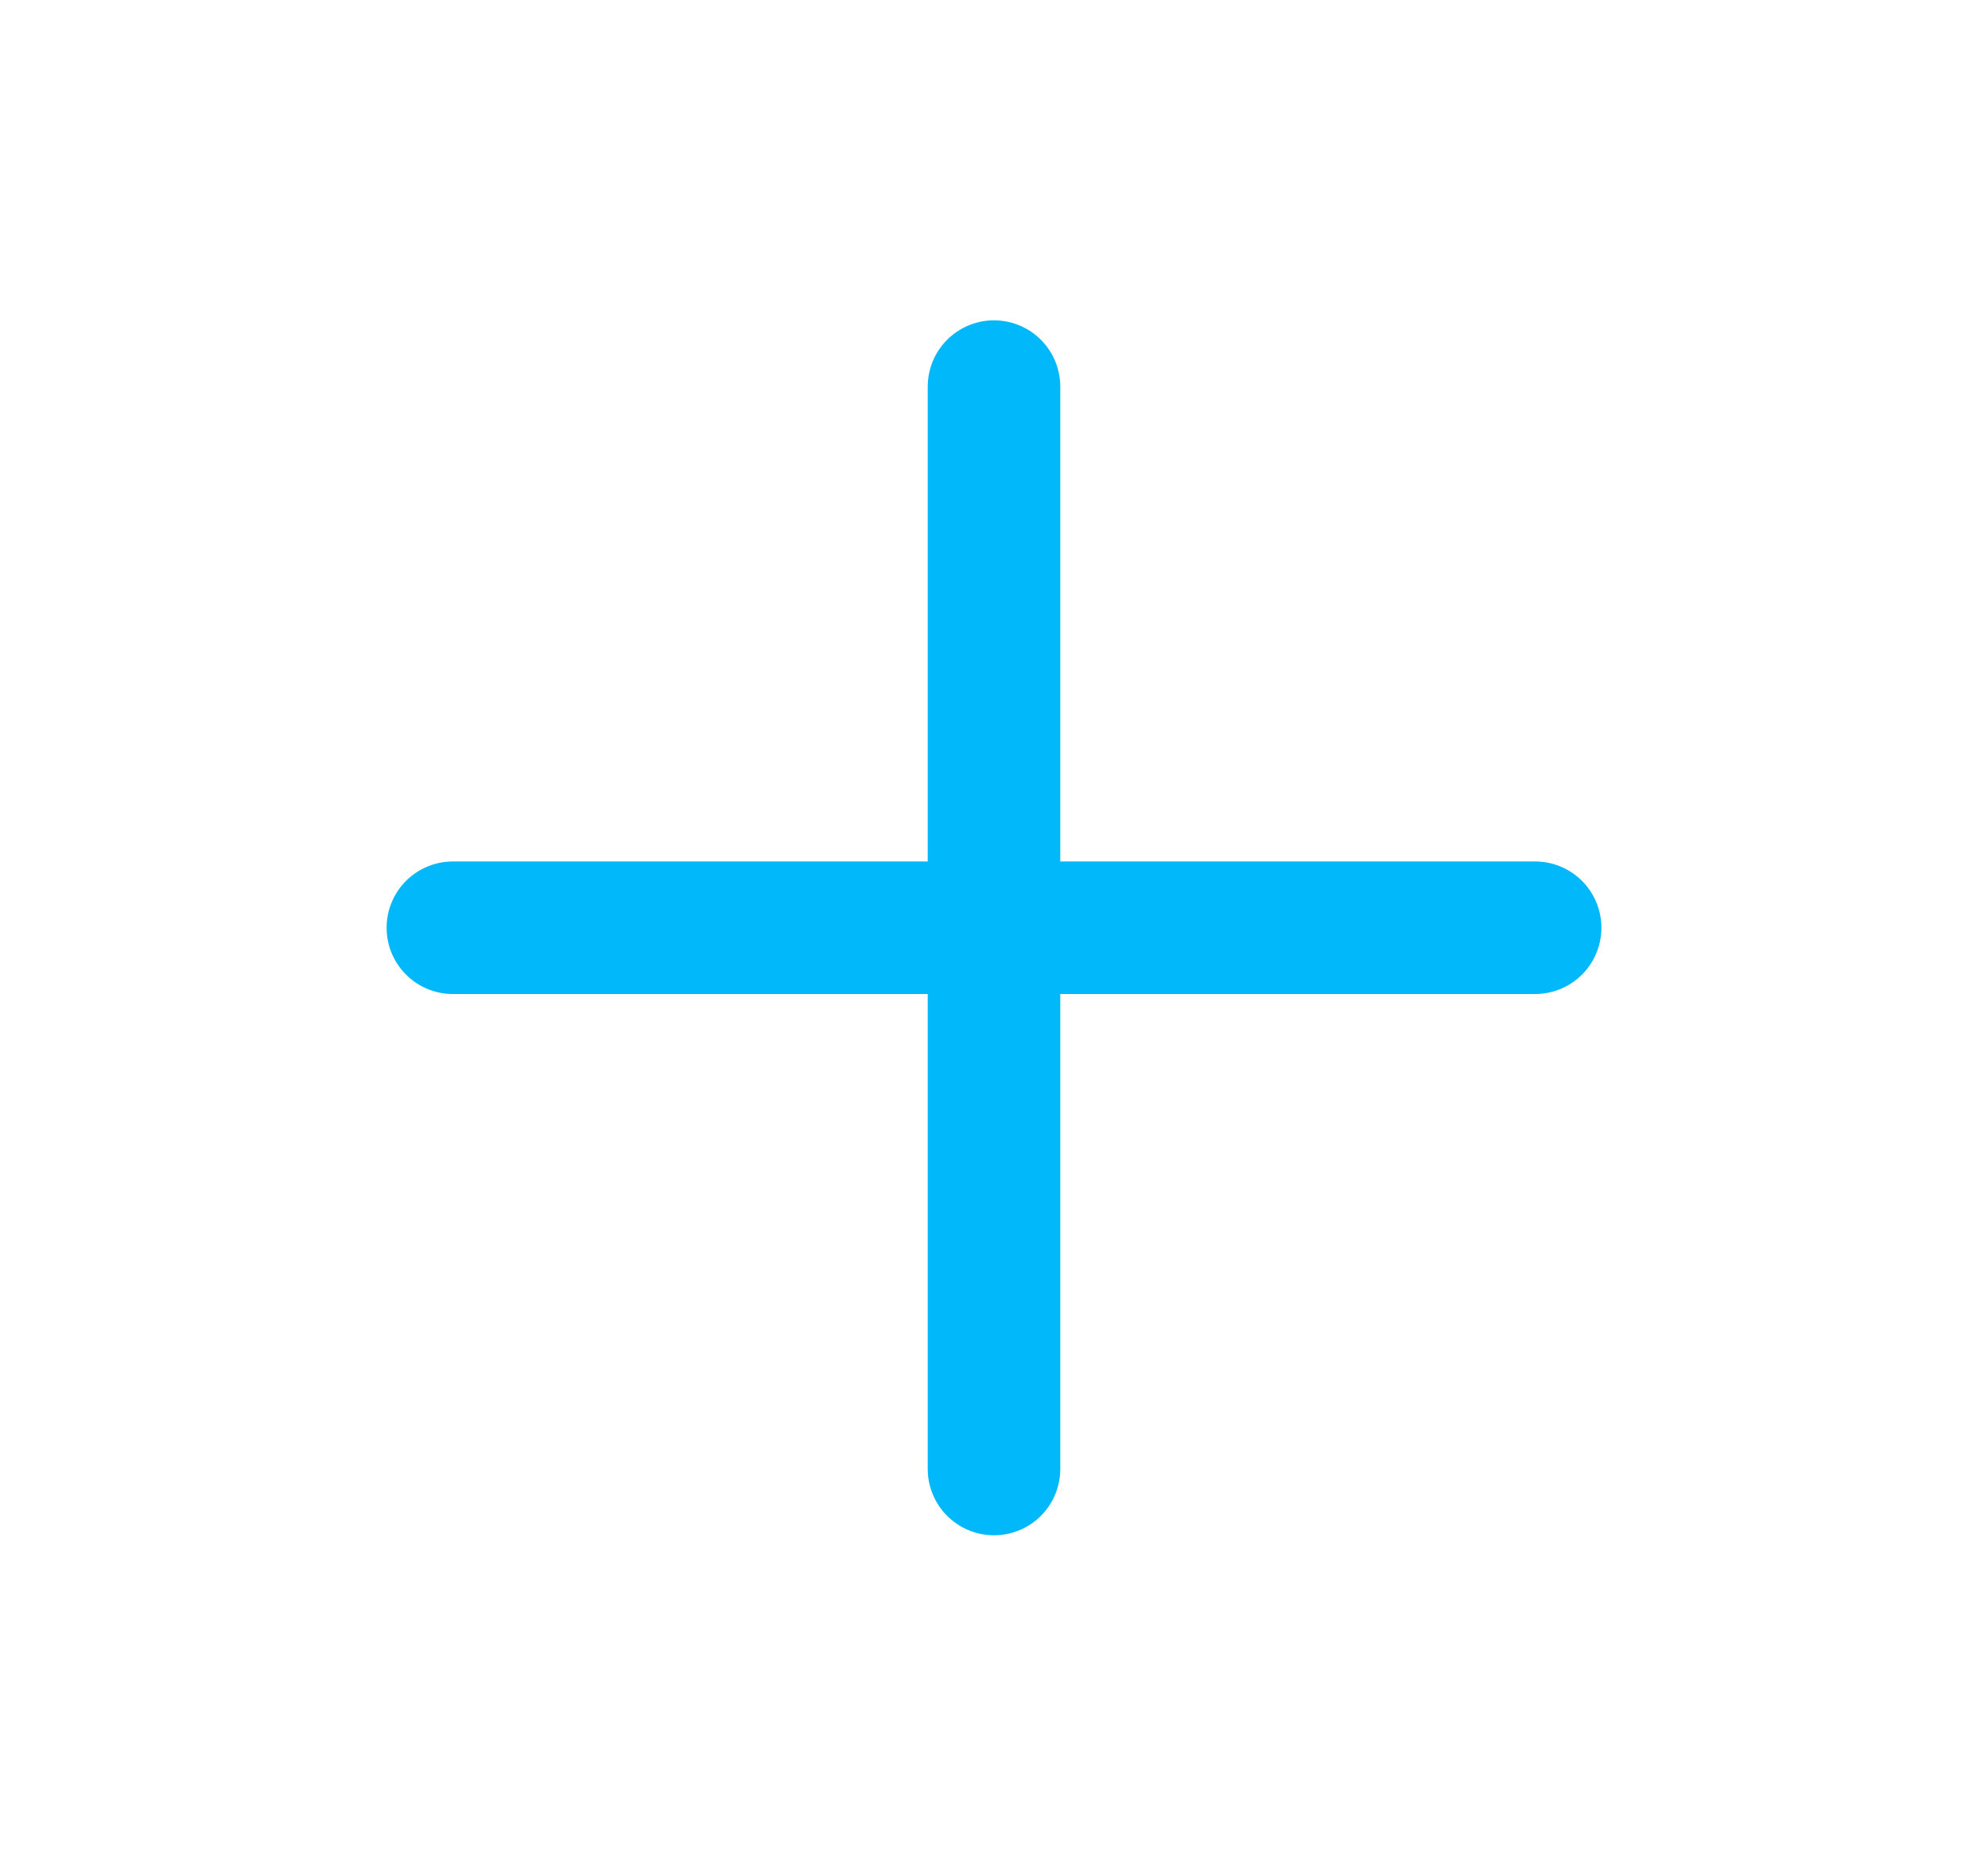
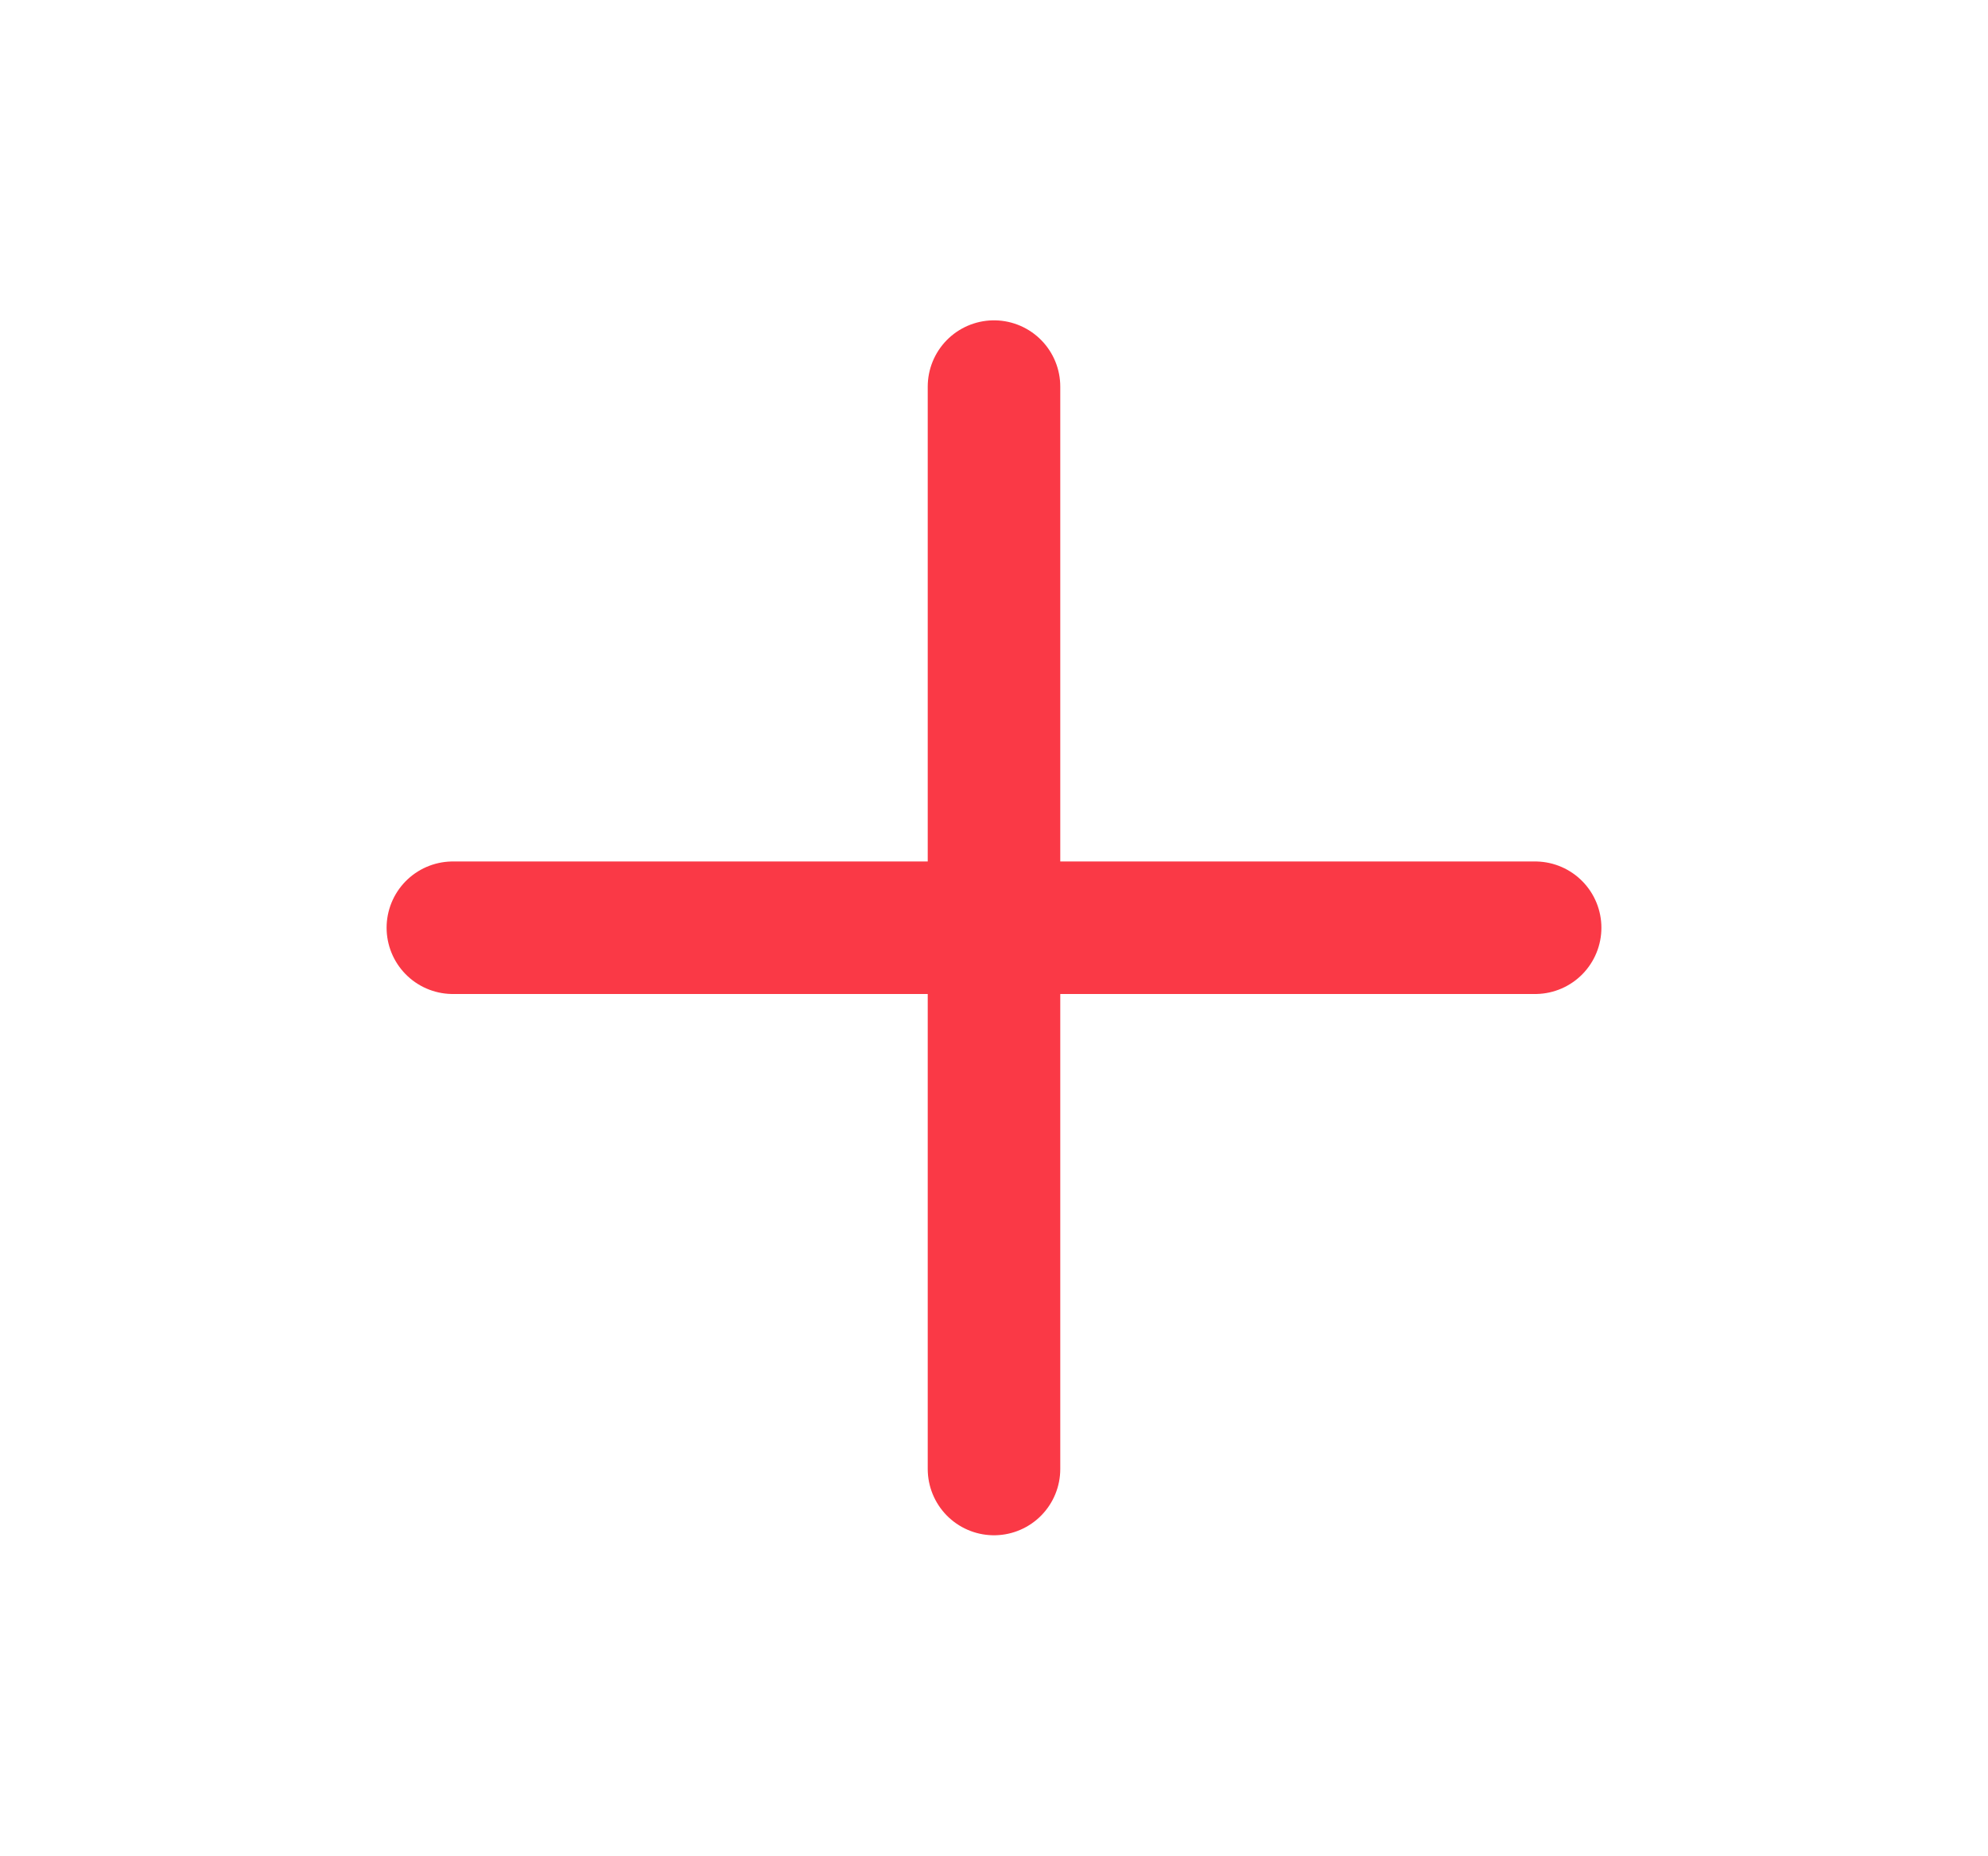
<svg xmlns="http://www.w3.org/2000/svg" width="15" height="14" viewBox="0 0 15 14" fill="none">
-   <path d="M7.5 2.917V11.084M3.417 7H11.583" stroke="#00B8FA" stroke-linecap="round" stroke-linejoin="round" />
+   <path d="M7.5 2.917V11.084M3.417 7H11.583" stroke="#fa3946" stroke-linecap="round" stroke-linejoin="round" />
</svg>
